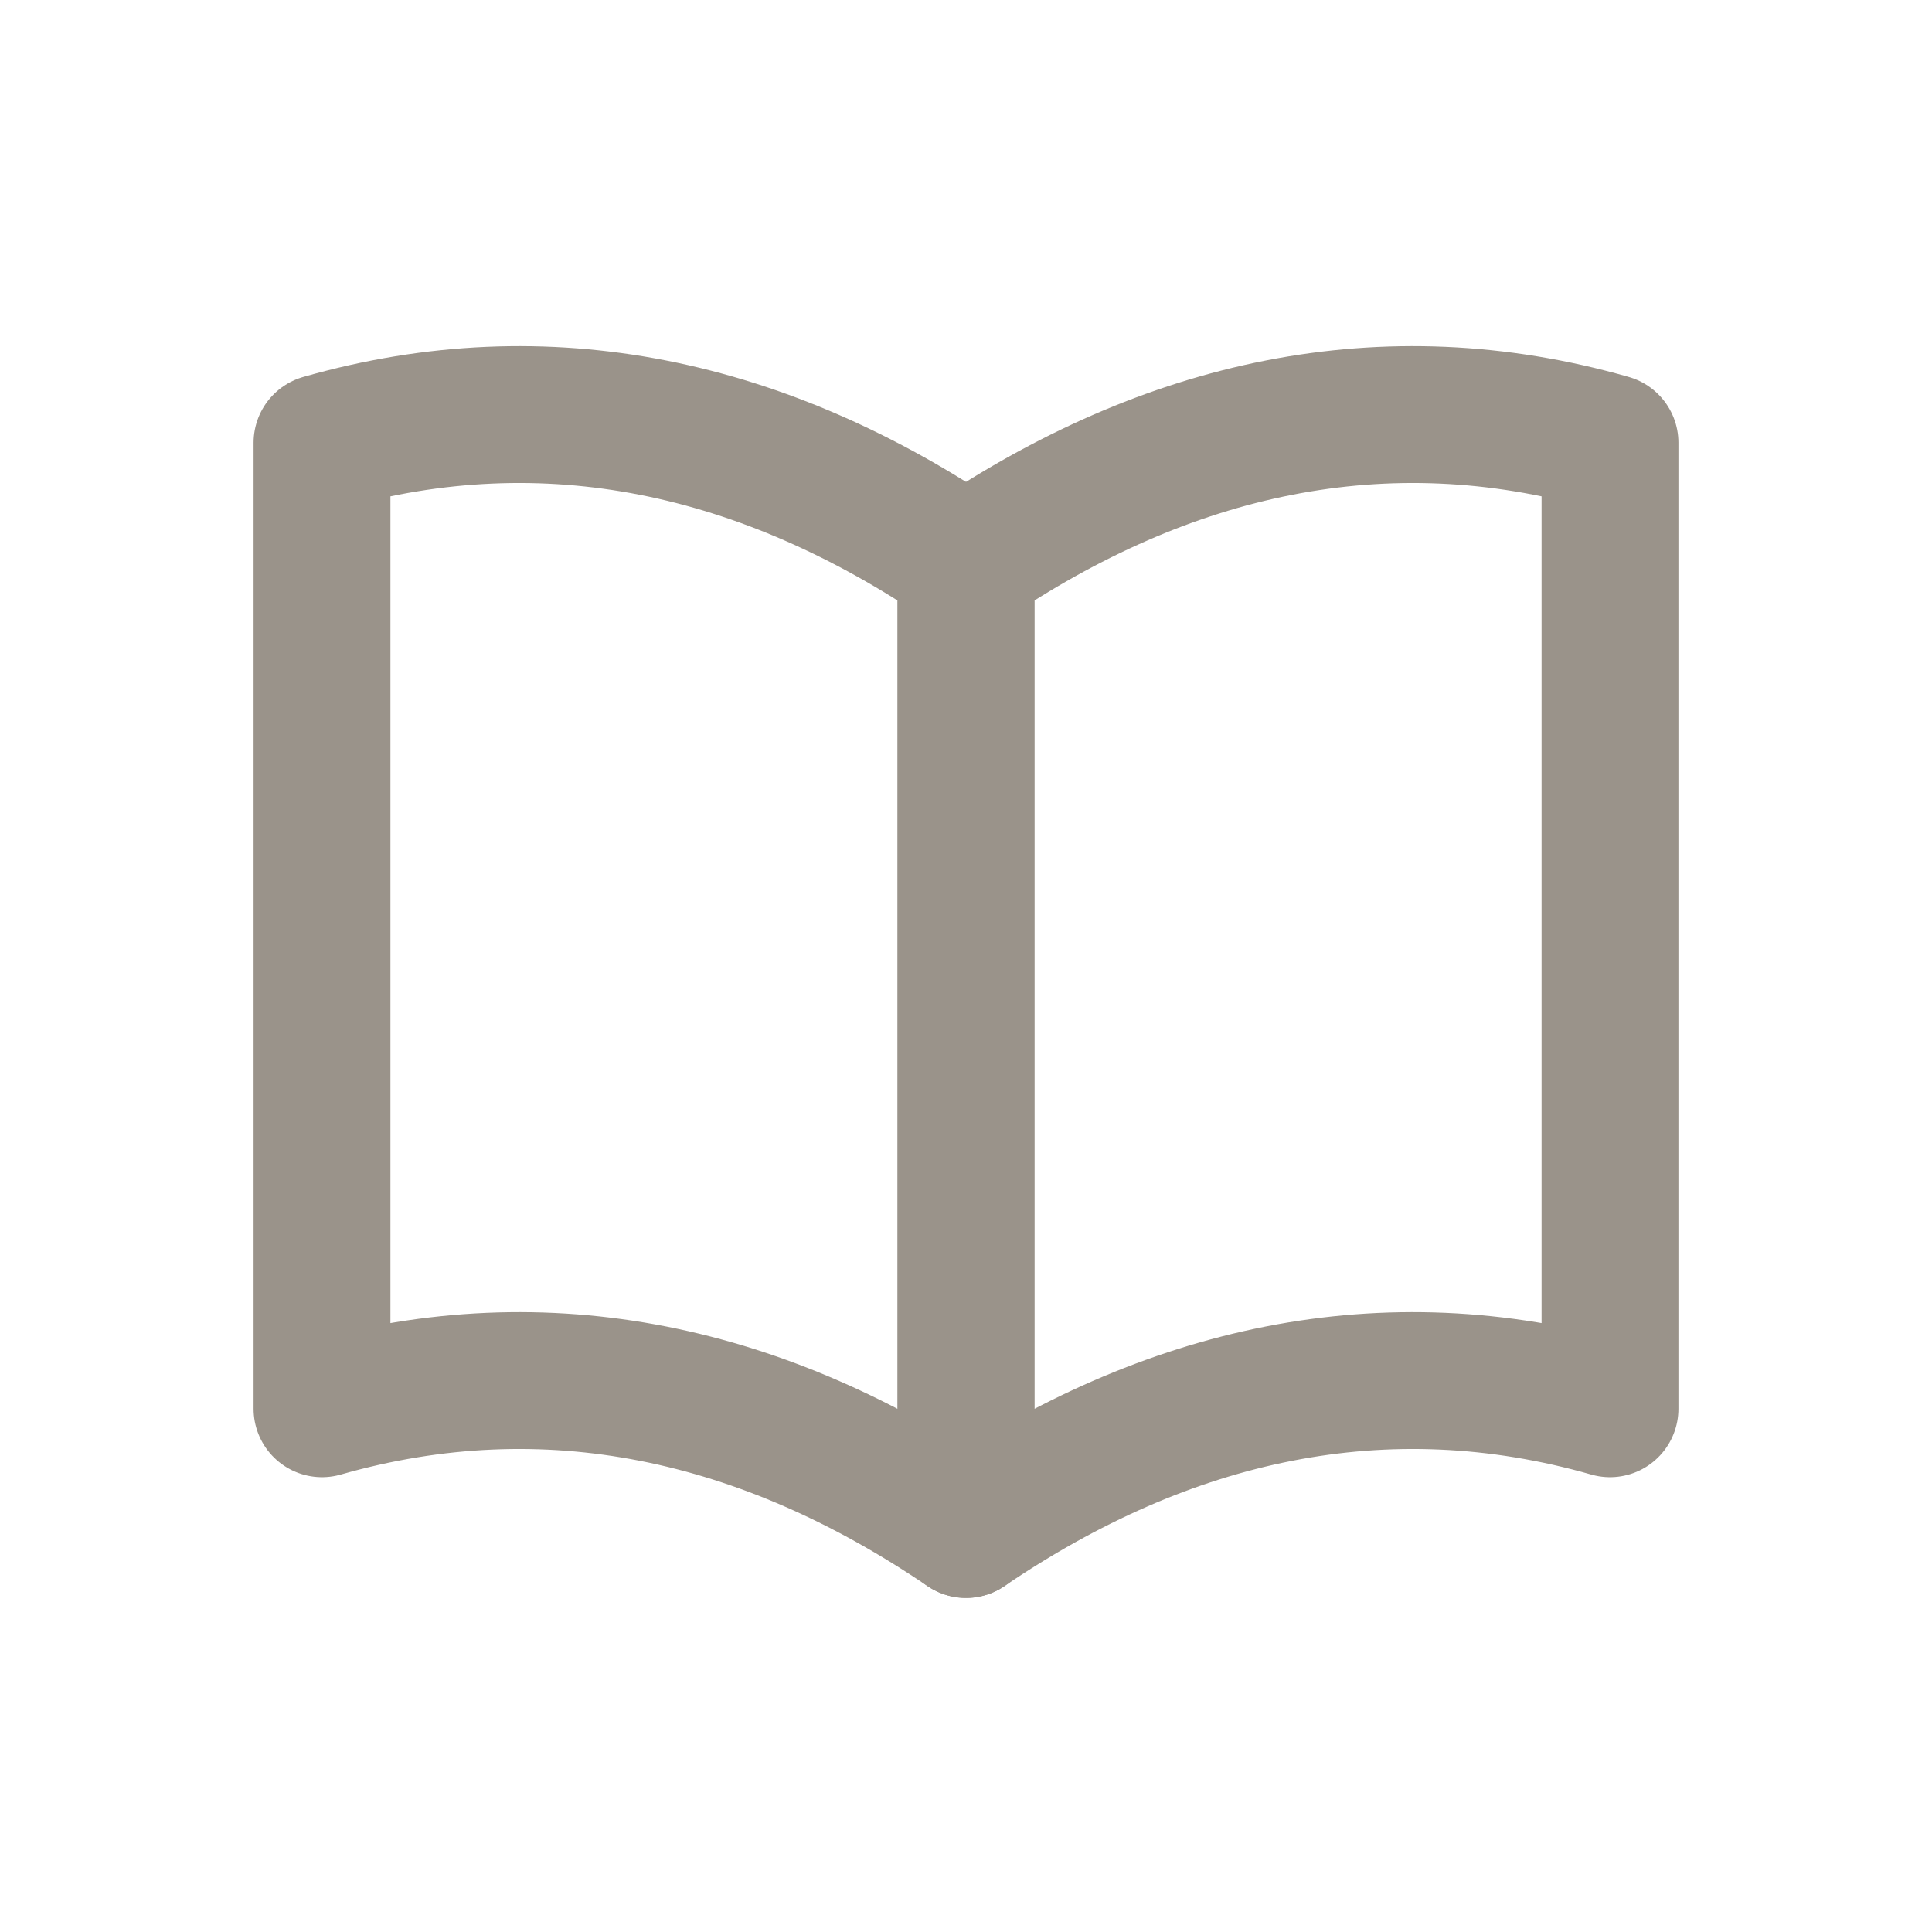
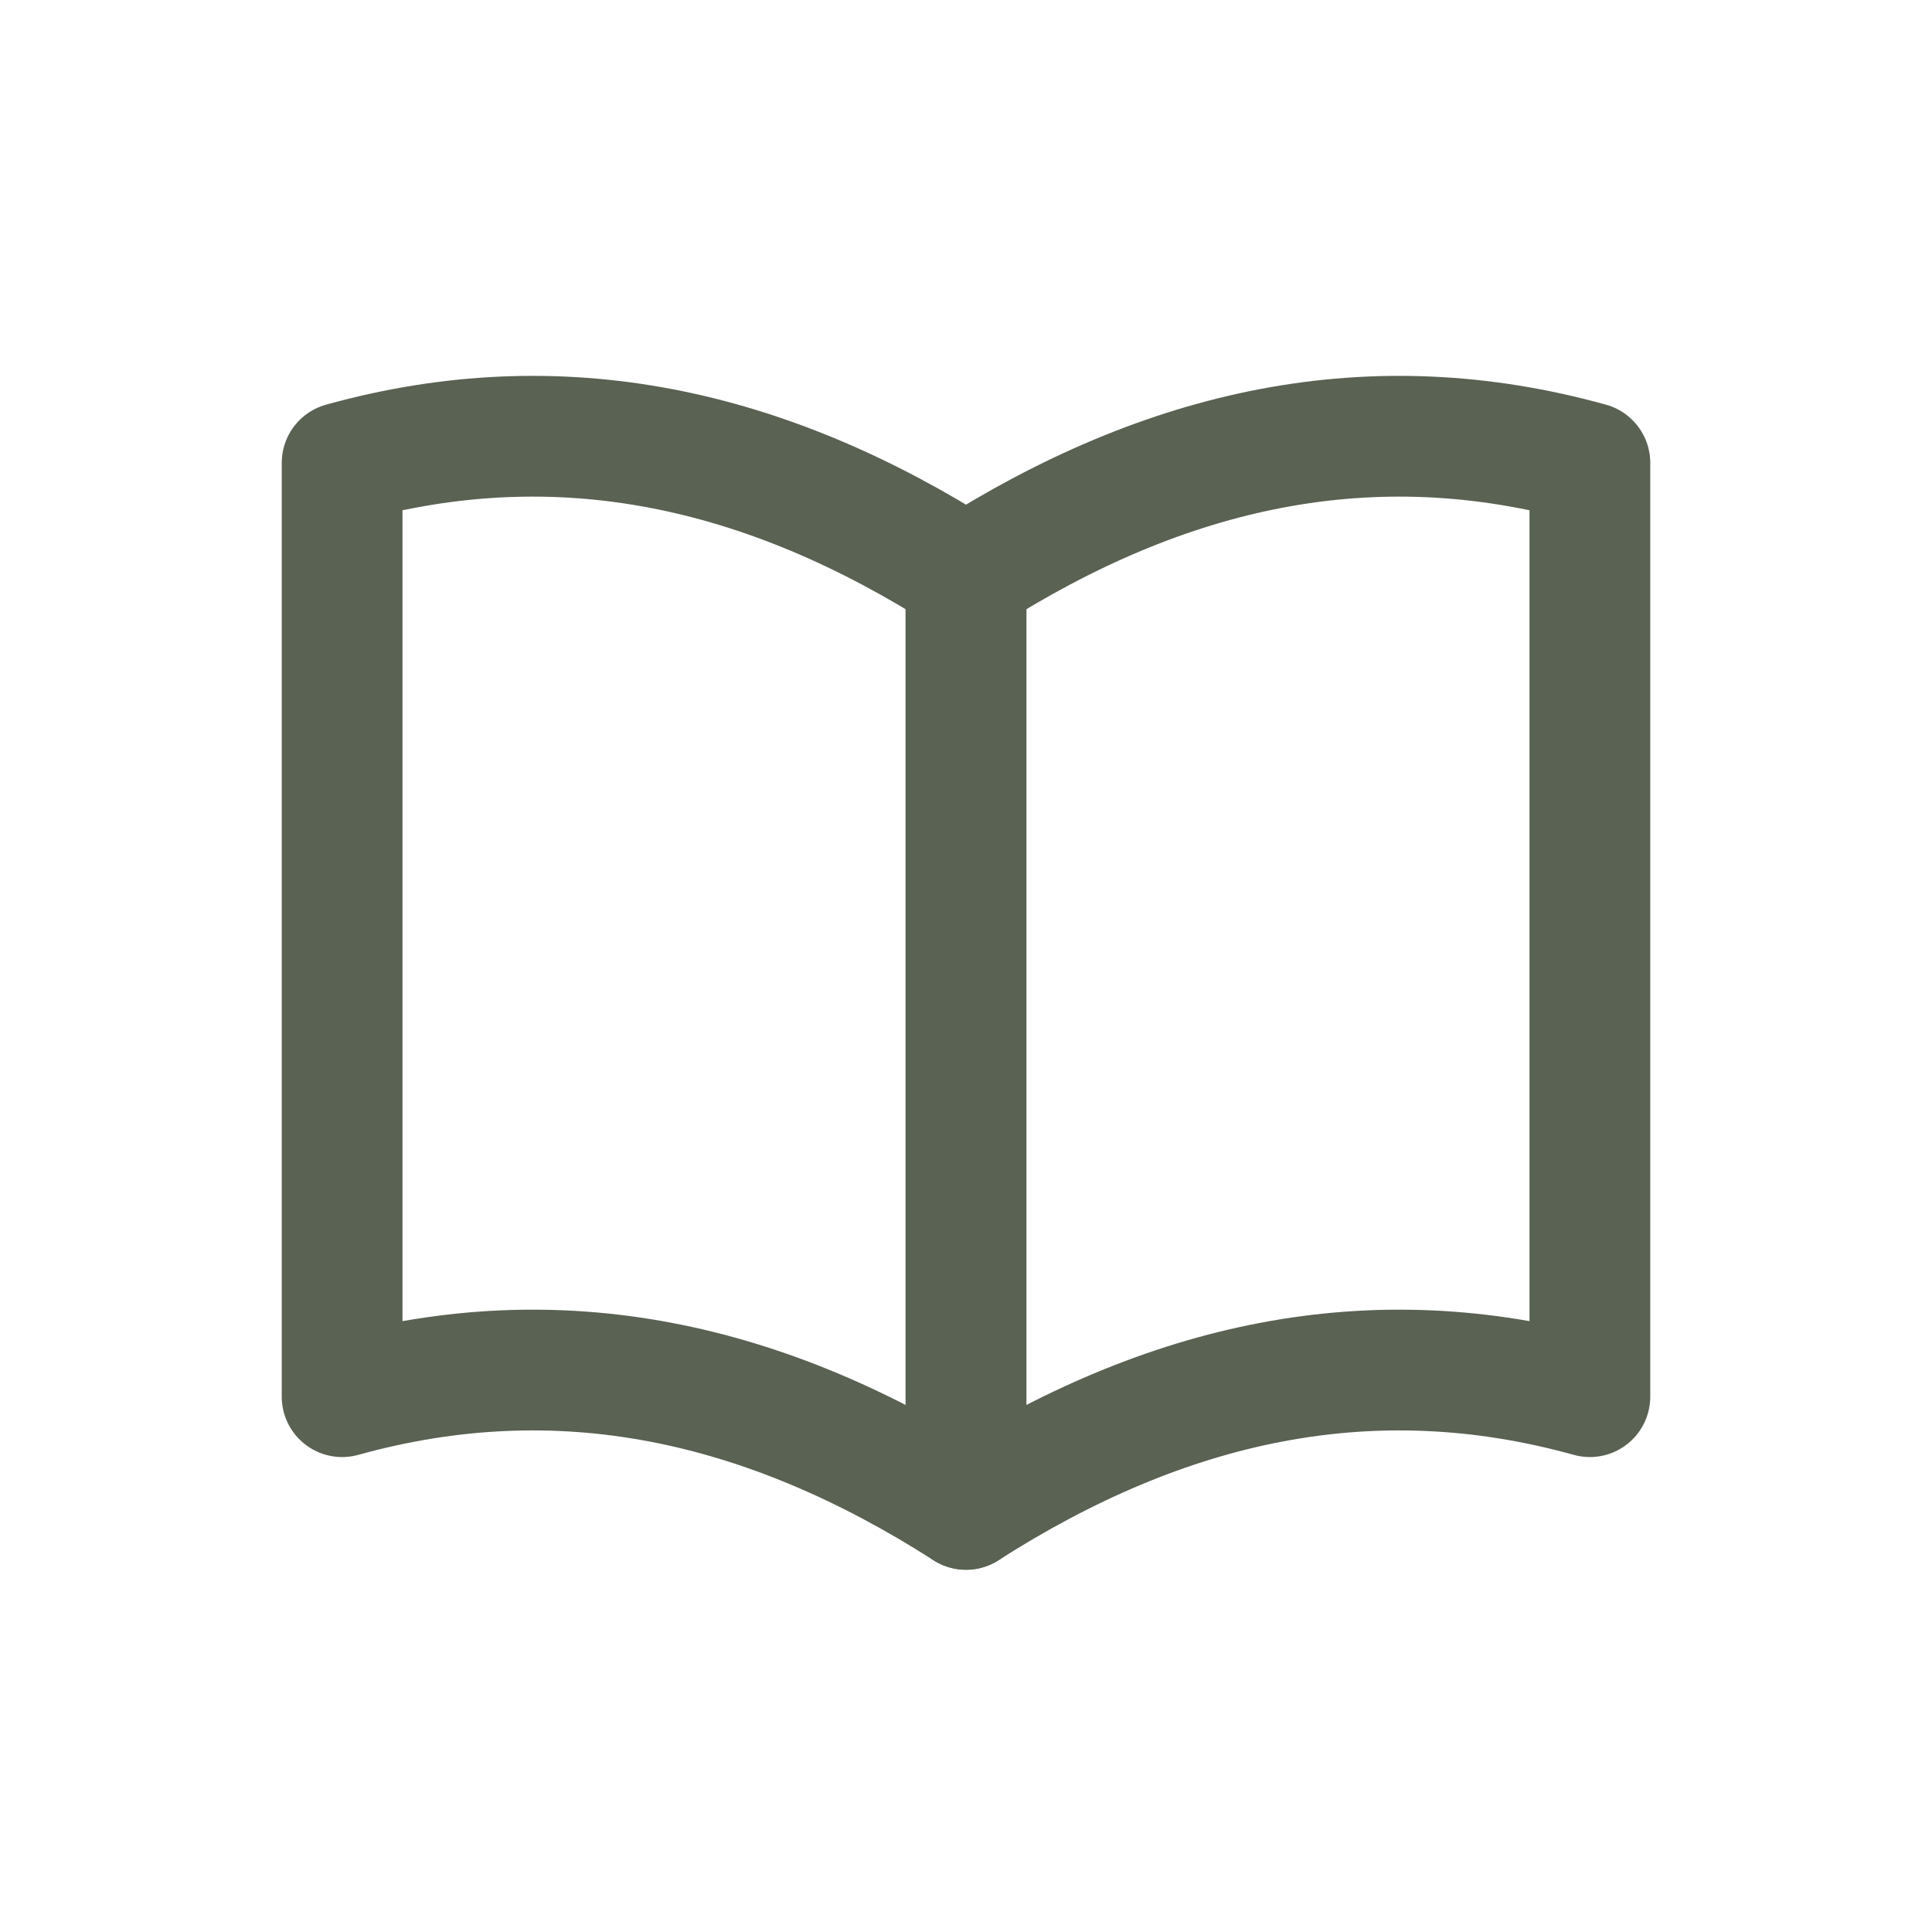
- <svg xmlns="http://www.w3.org/2000/svg" viewBox="0 0 24 24" fill="none" stroke="#9A938A" stroke-width="1.7" stroke-linecap="round" stroke-linejoin="round">
-   <path d="M4 5.5c2.8-.8 5.5-.2 8 1.5v12c-2.5-1.7-5.2-2.3-8-1.5Z" />
-   <path d="M20 5.5c-2.8-.8-5.5-.2-8 1.5v12c2.5-1.7 5.2-2.3 8-1.5Z" />
+ <svg xmlns="http://www.w3.org/2000/svg" viewBox="0 0 24 24" fill="none" stroke="#596253" stroke-width="1.5" stroke-linecap="round" stroke-linejoin="round">
+   <path d="M4.25 5.75c2.7-.75 5.25-.2 7.75 1.4v11.6c-2.5-1.6-5.05-2.15-7.75-1.4Z" />
+   <path d="M19.75 5.75c-2.7-.75-5.25-.2-7.75 1.4v11.6c2.5-1.6 5.05-2.15 7.75-1.4Z" />
</svg>
